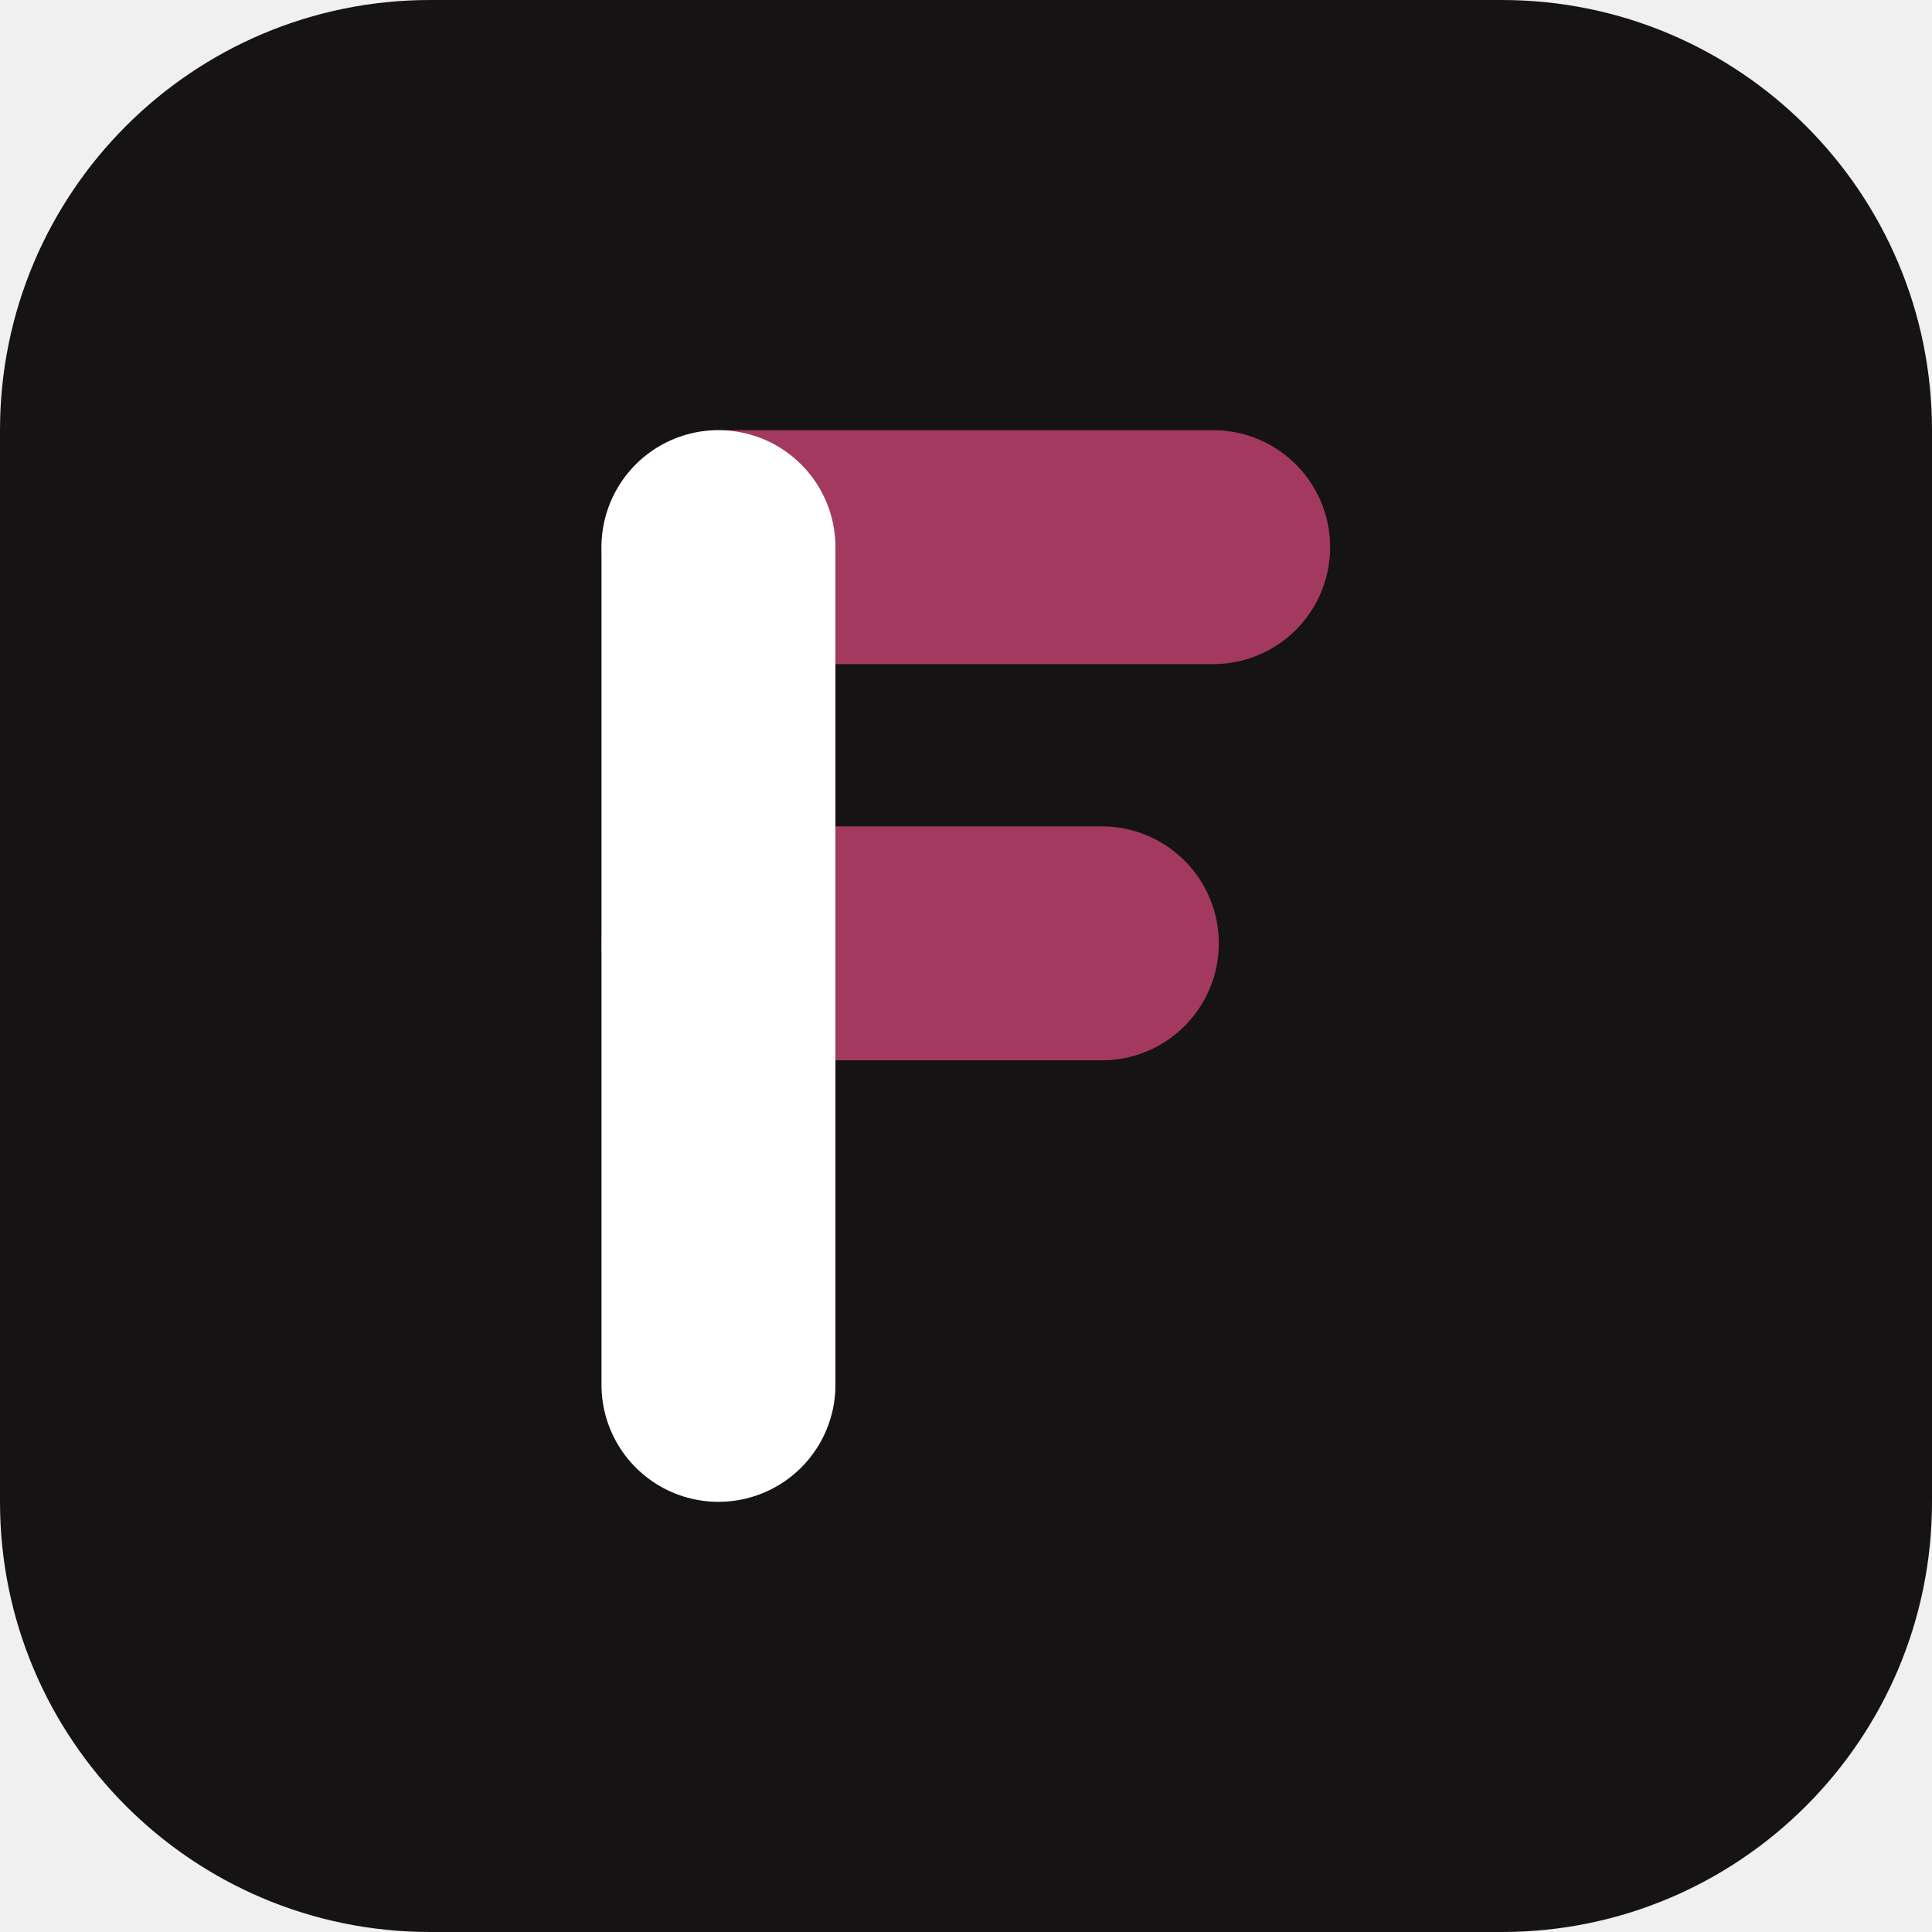
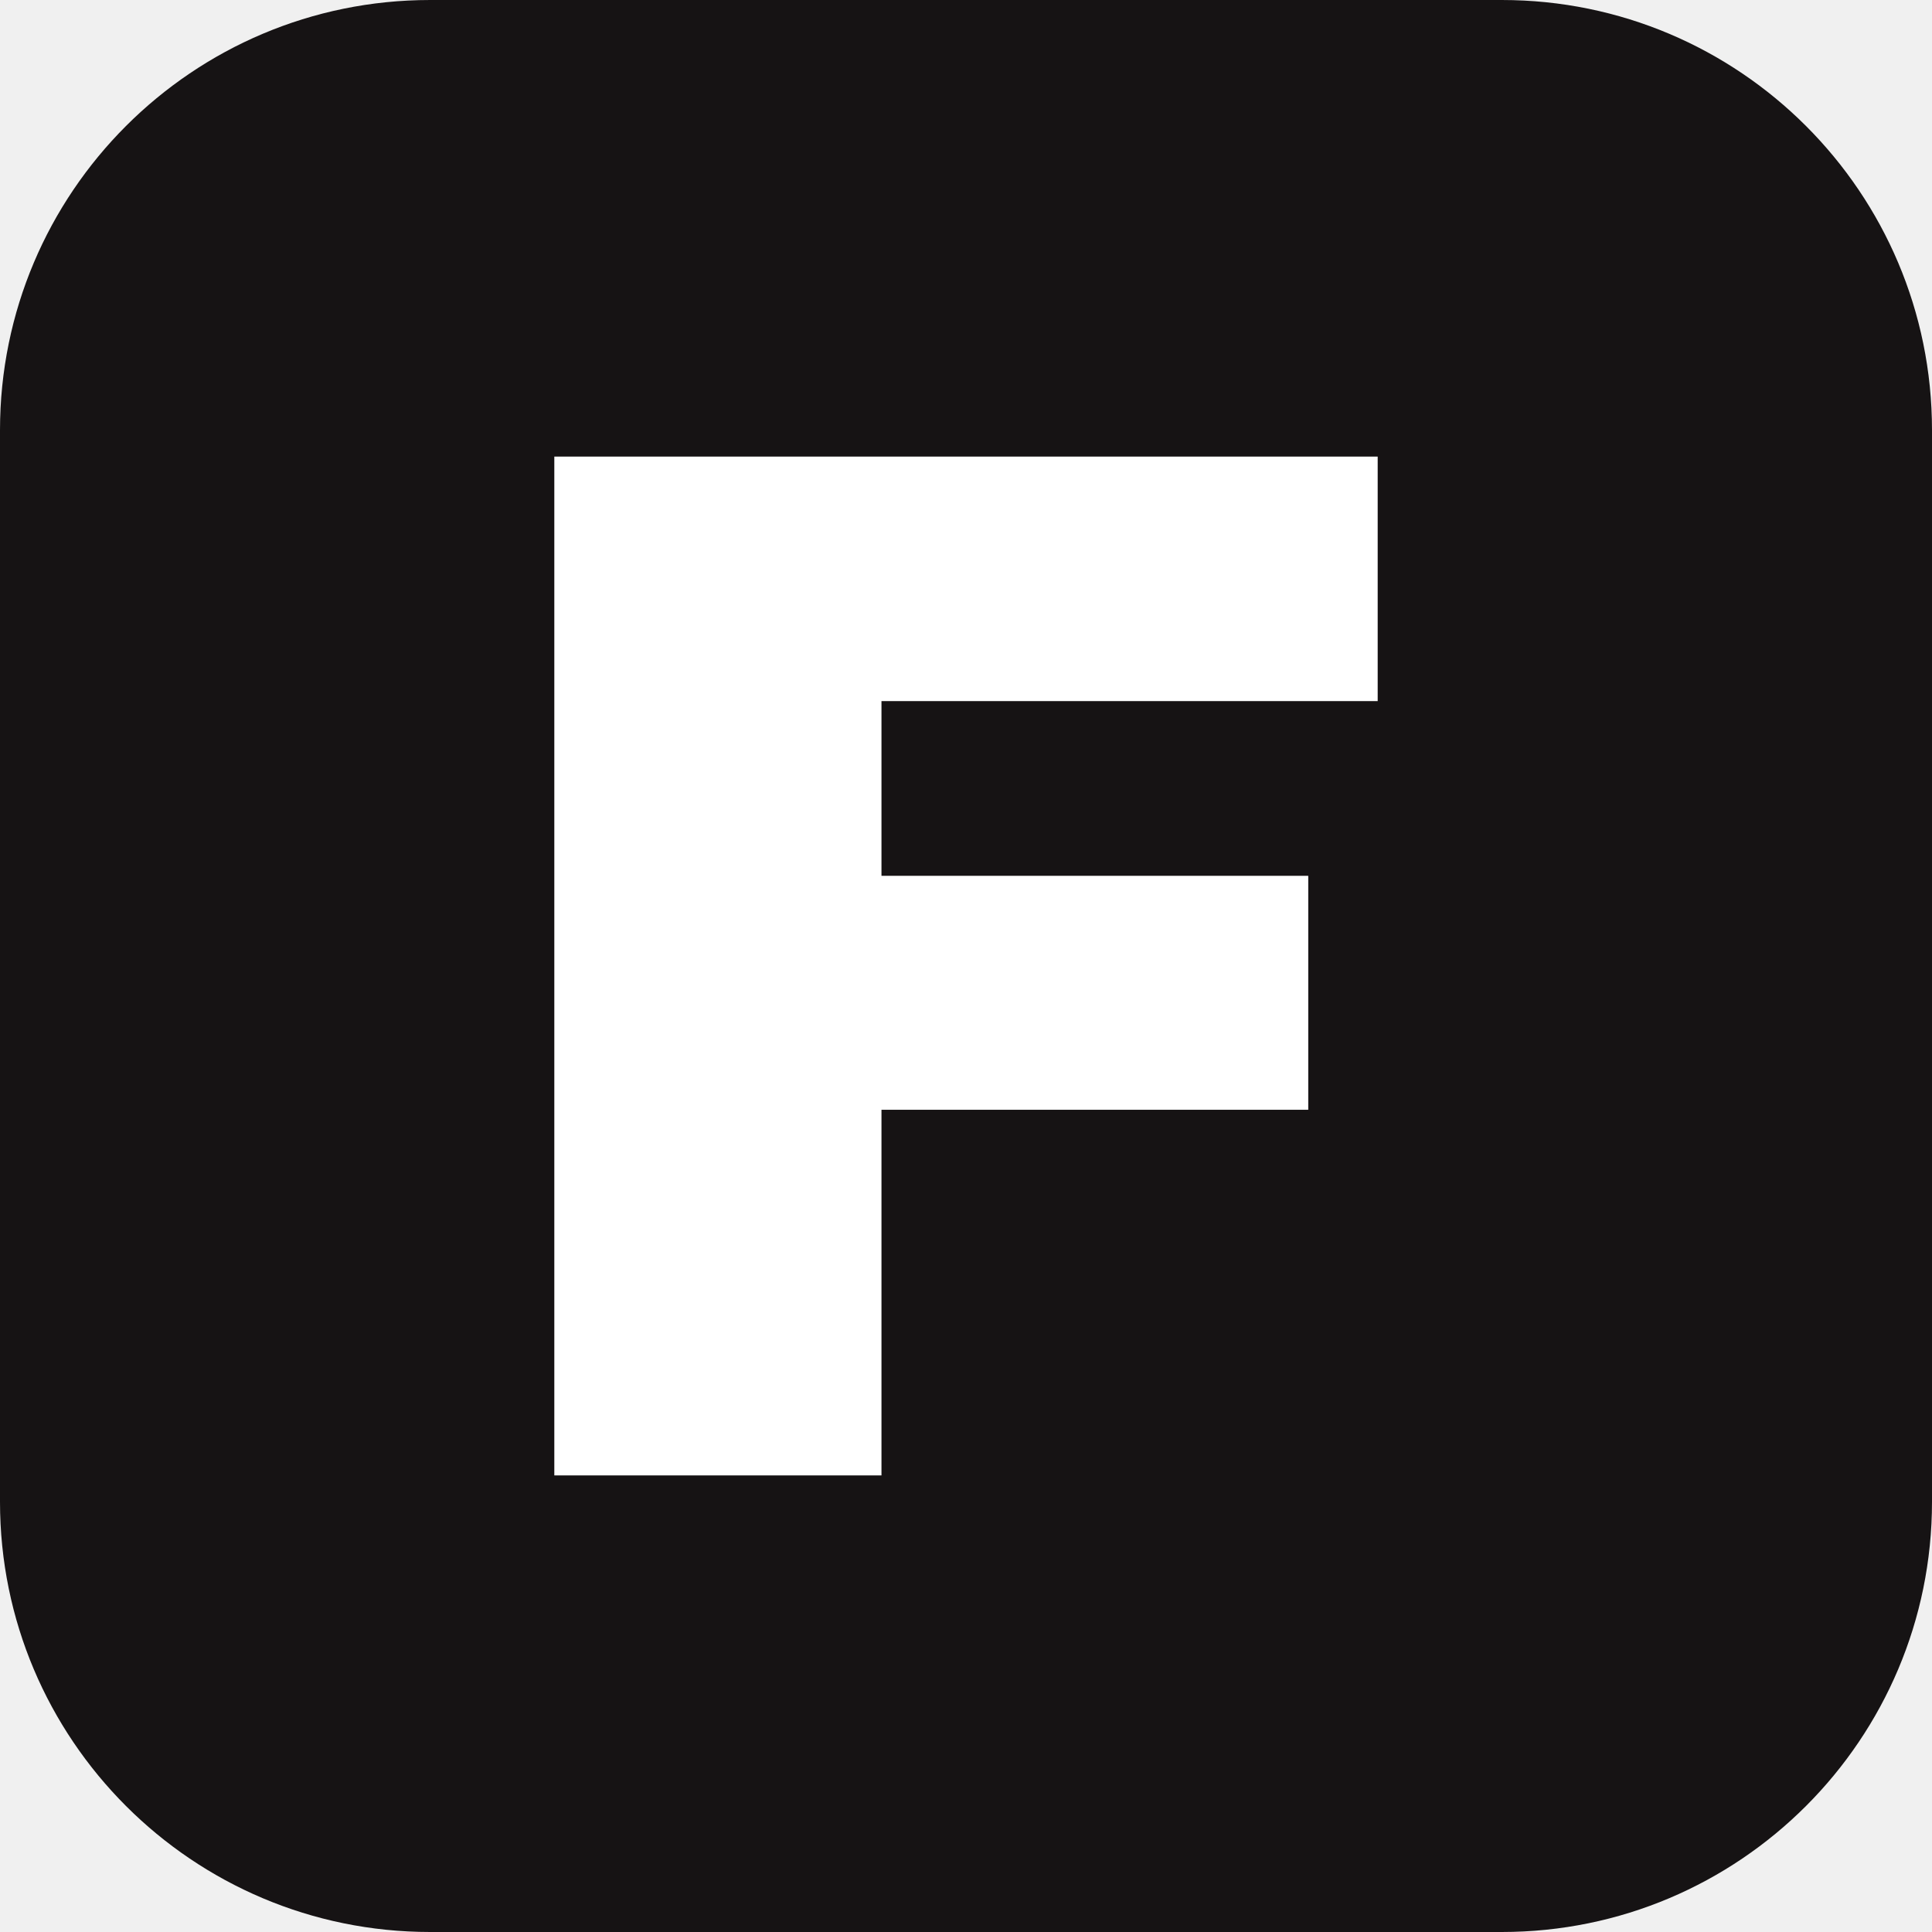
- <svg xmlns="http://www.w3.org/2000/svg" viewBox="0 0 512 512">
+ <svg xmlns="http://www.w3.org/2000/svg" viewBox="0 0 512 512" role="img" aria-label="Fraxx">
  <rect width="512" height="512" rx="114" fill="#161314" />
-   <path d="M321.5 145.0 L190.4 145.0 M190.4 250.0 L292.0 250.0" stroke="#a3395f" stroke-width="62" stroke-linecap="round" stroke-linejoin="round" fill="none" />
-   <path d="M190.4 367.0 L190.4 145.0" stroke="#fff" stroke-width="62" stroke-linecap="round" fill="none" />
+   <path d="M146.9 391V121H365.1V185.8H233.6V232.1H346.7V294.1H233.6V391Z" fill="#ffffff" />
</svg>
